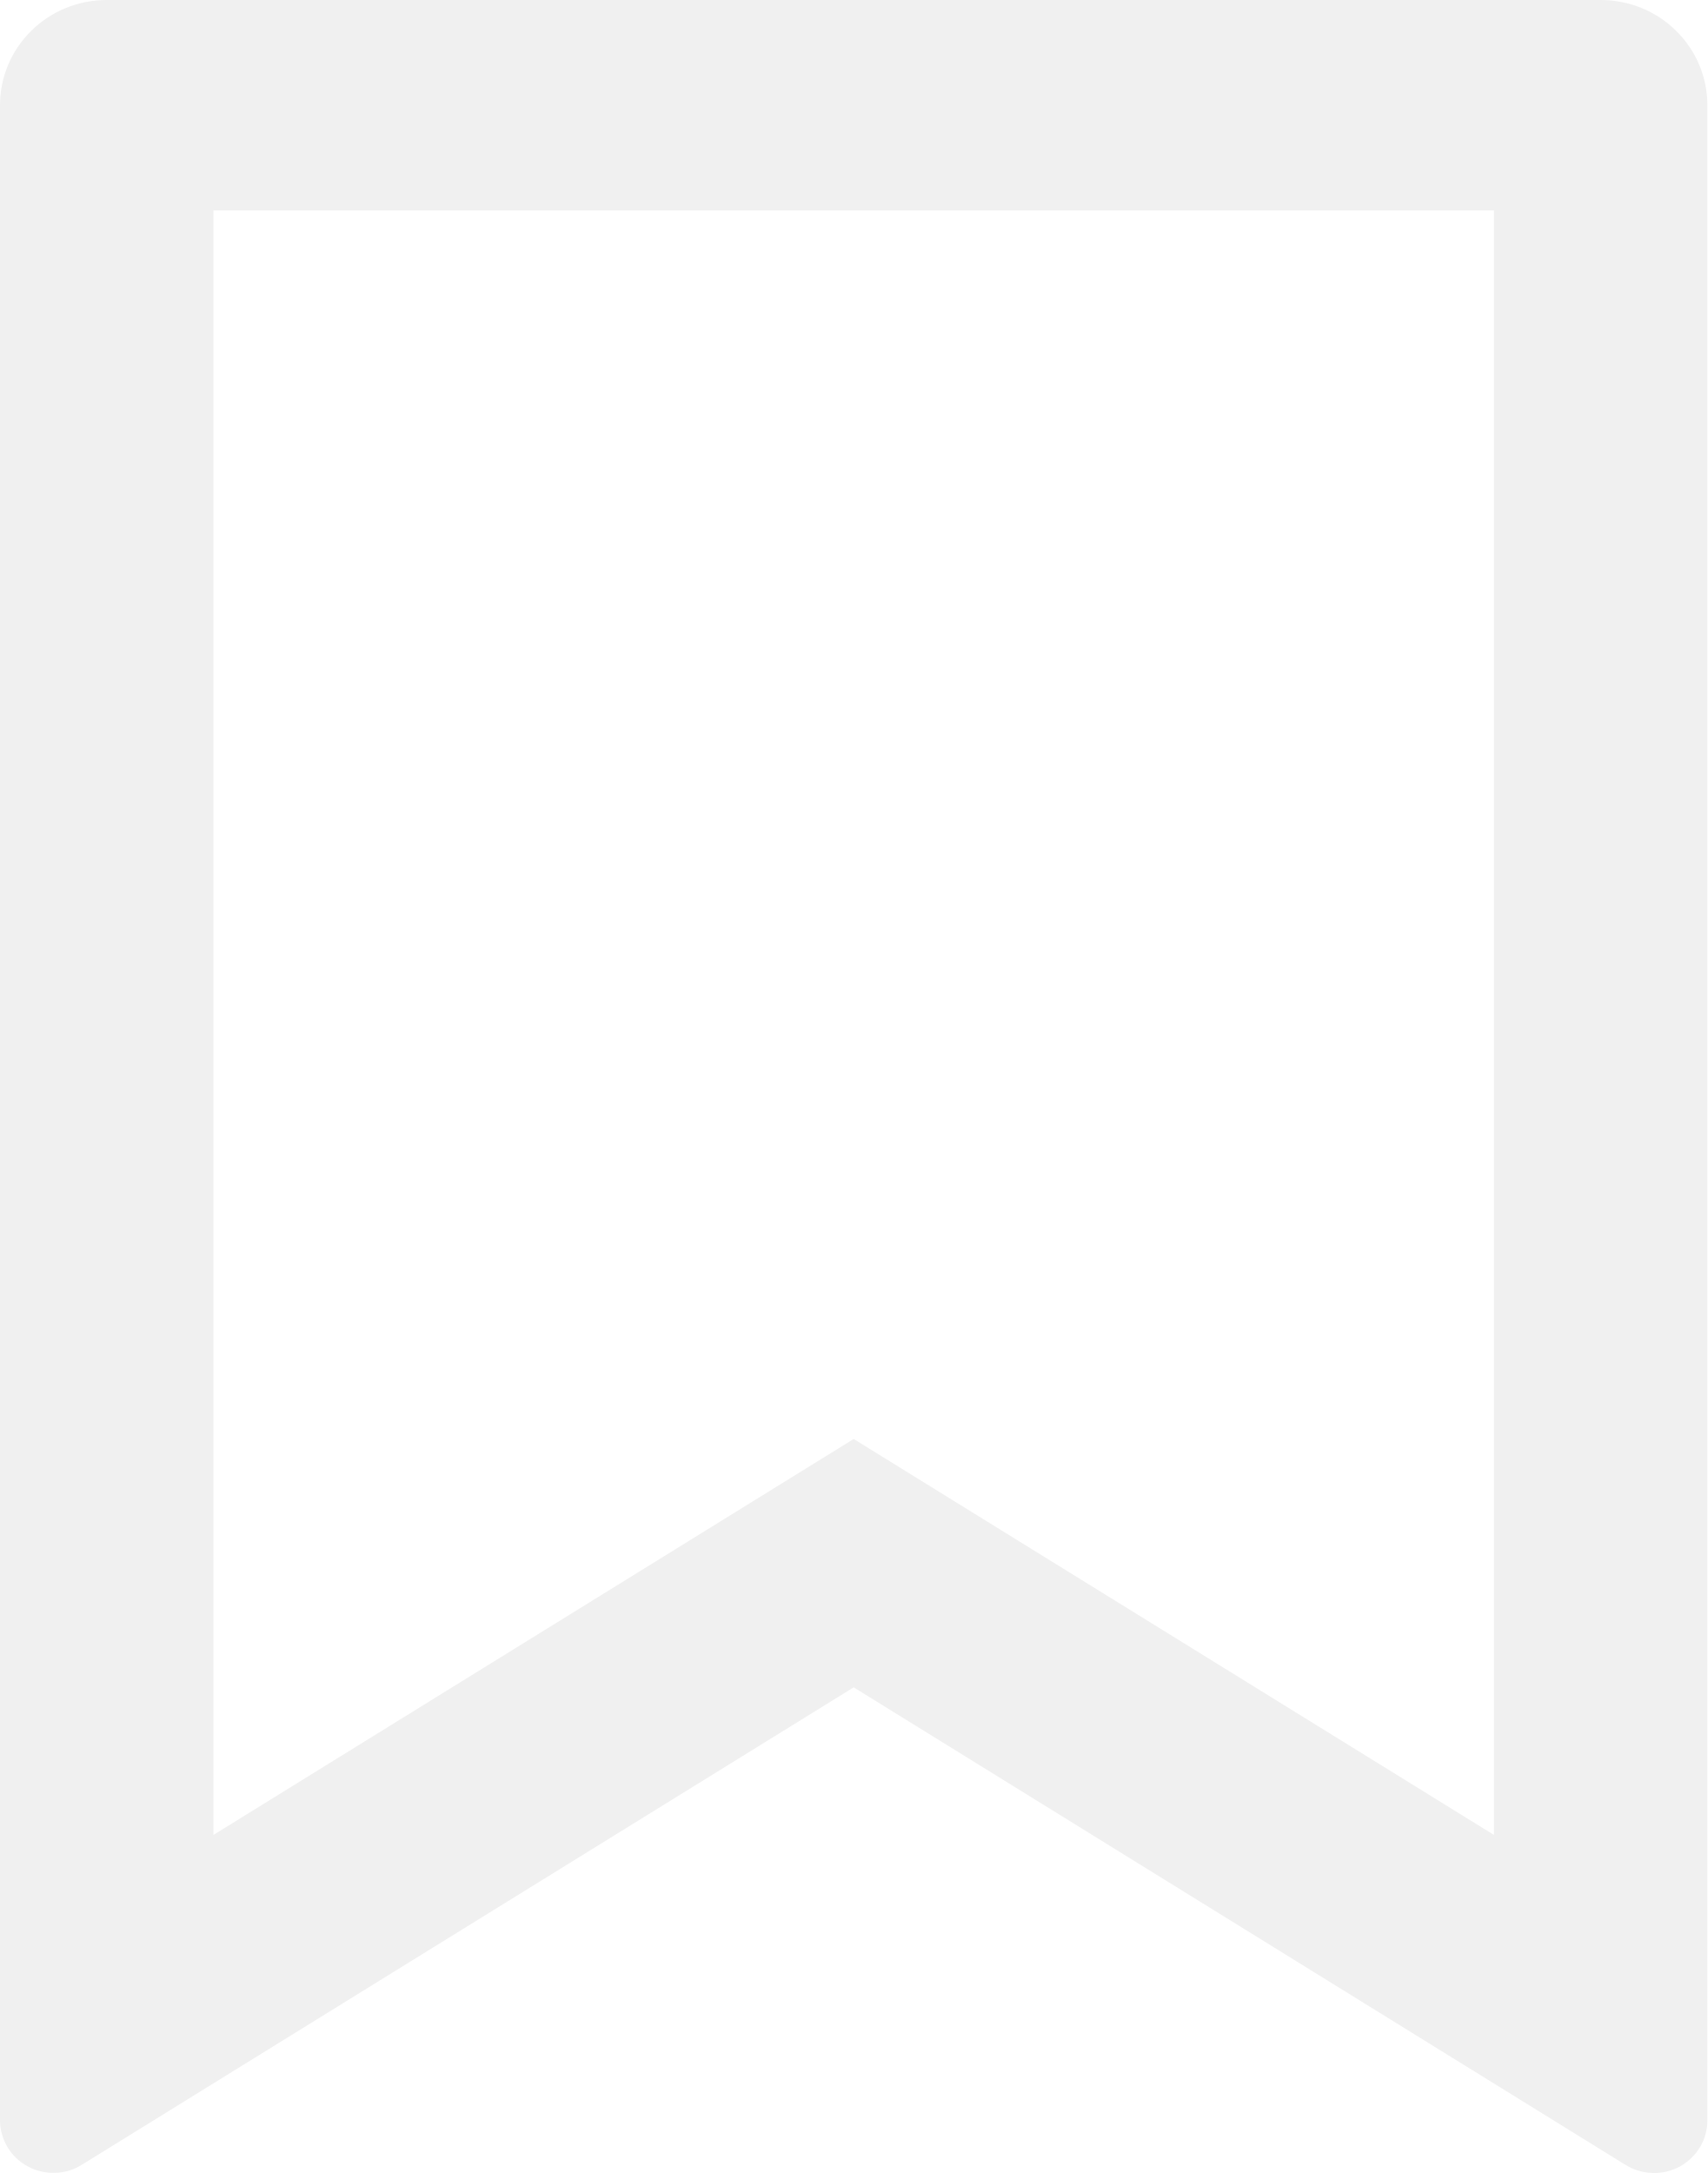
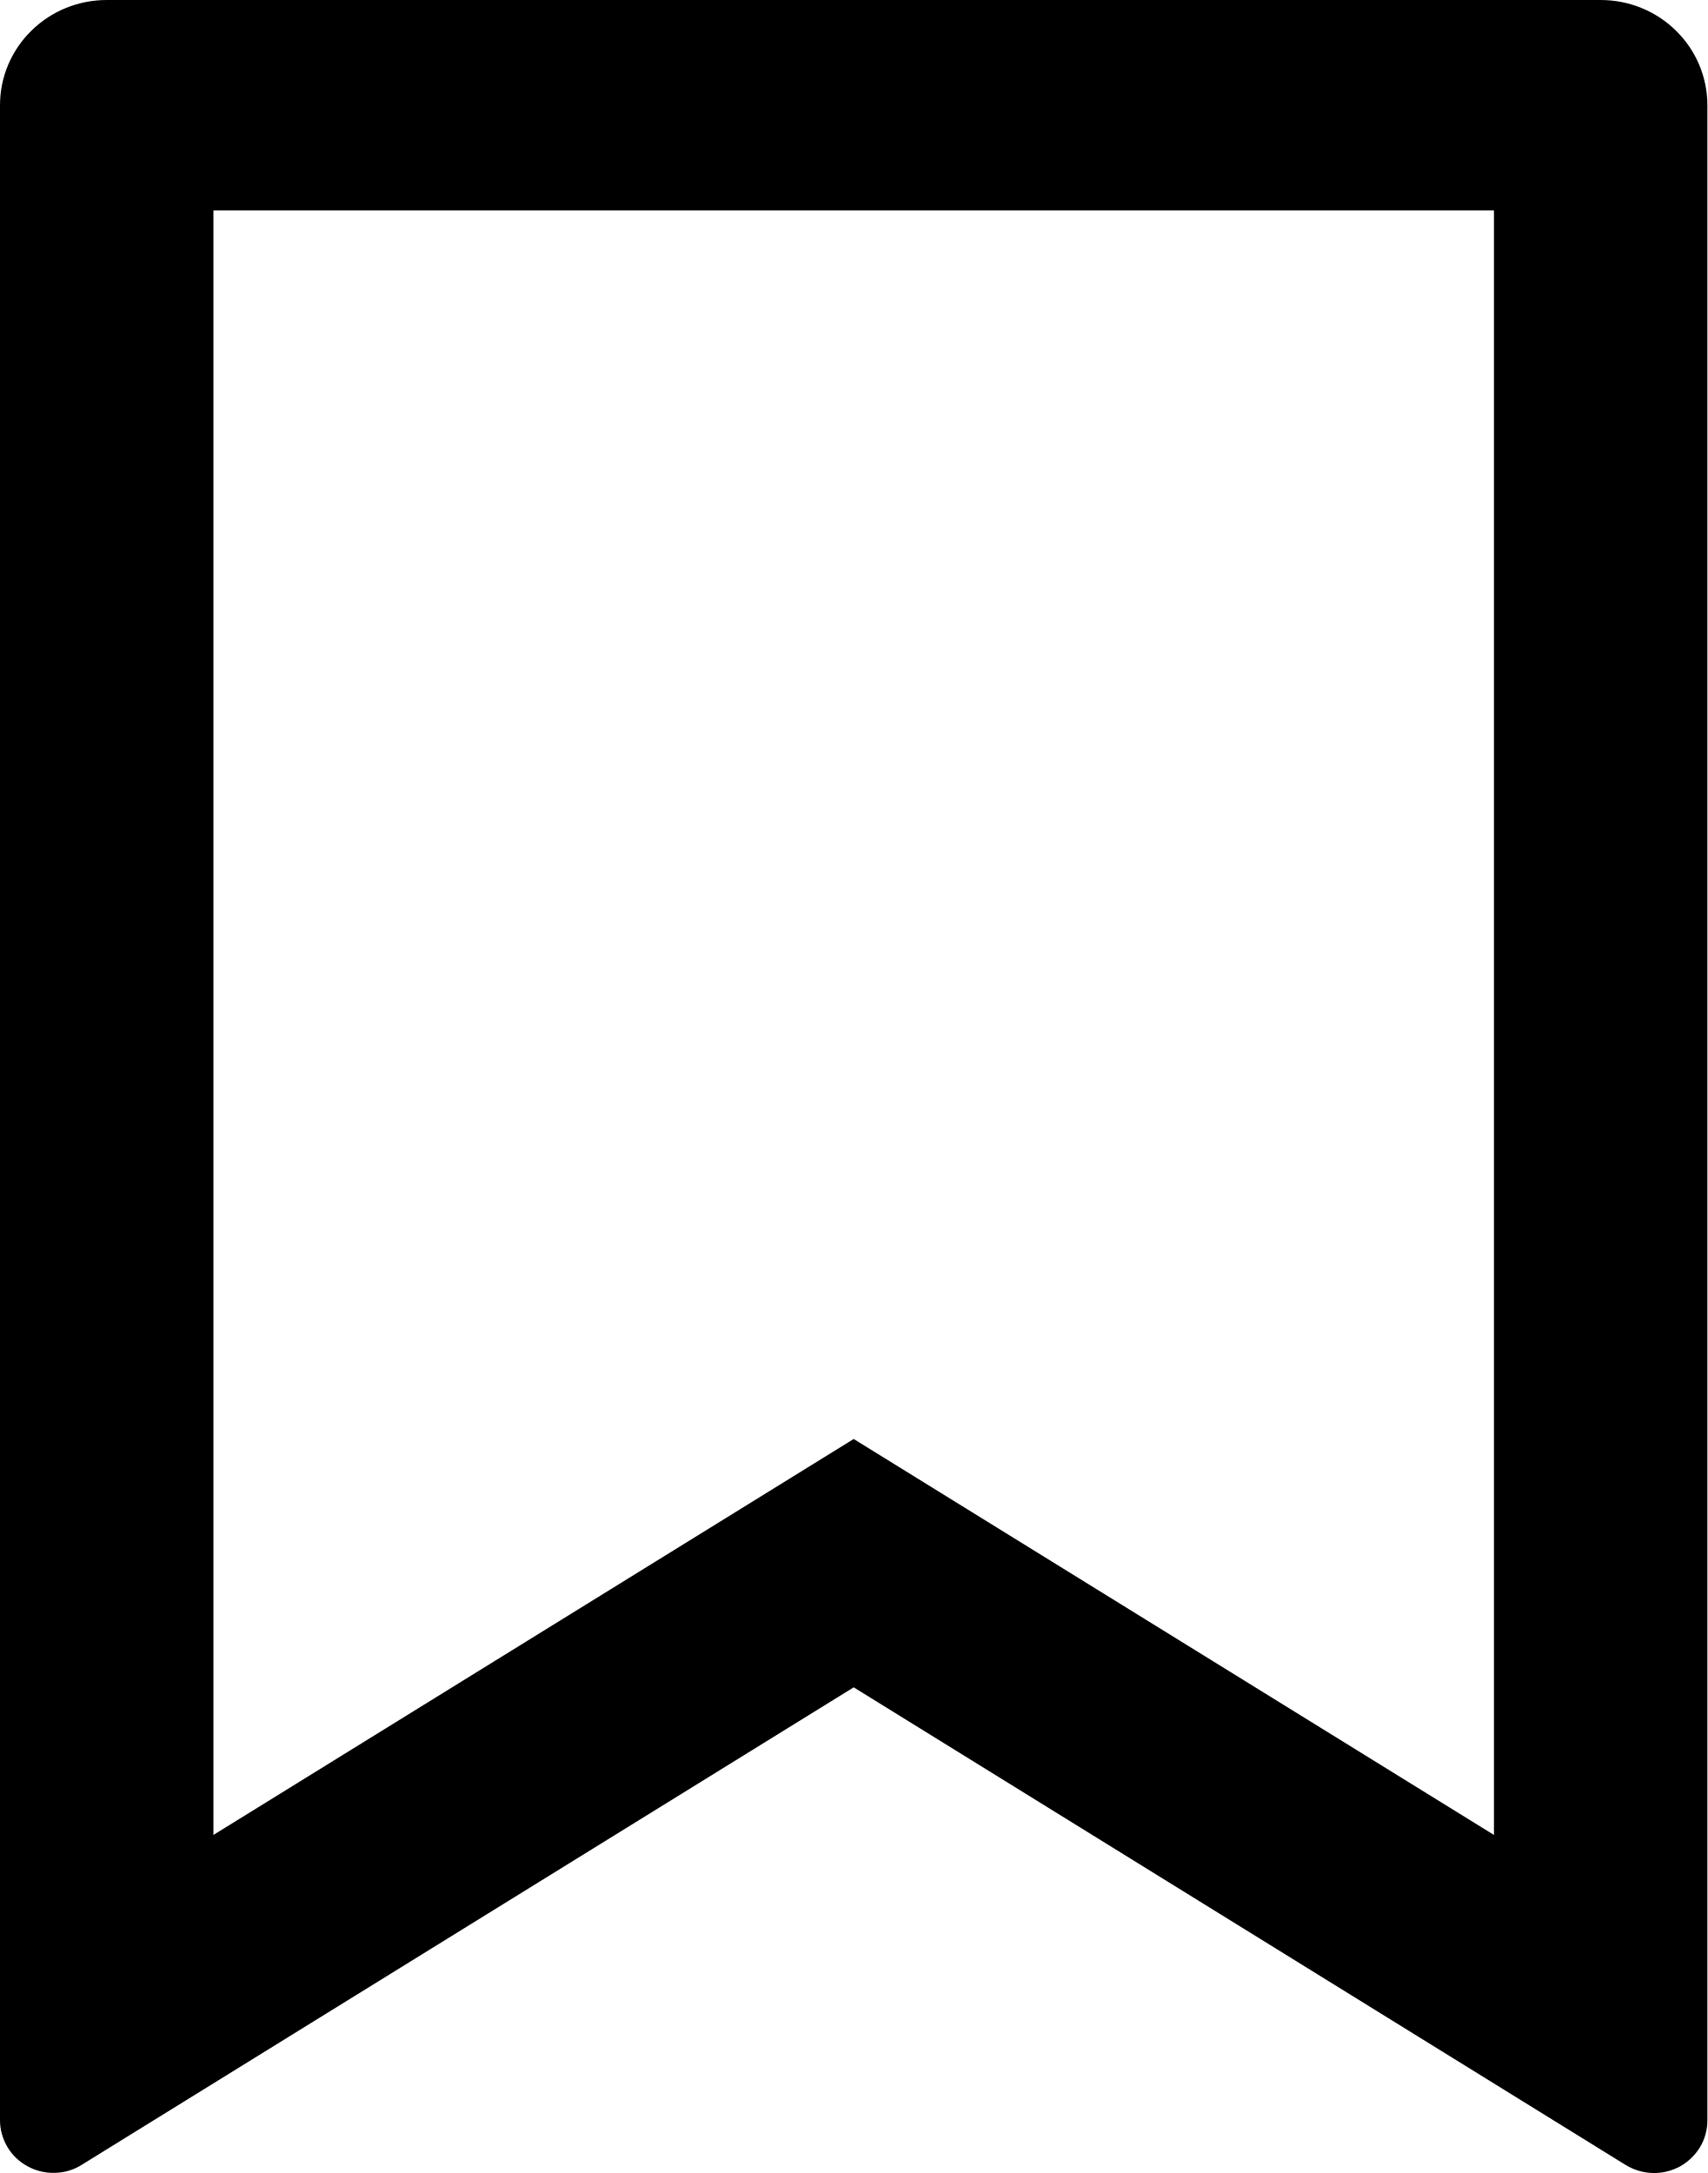
<svg xmlns="http://www.w3.org/2000/svg" width="11" height="14" viewBox="0 0 11 14" fill="none">
-   <path d="M0.688 0H10.312C10.495 0 10.67 0.071 10.799 0.199C10.928 0.326 11 0.498 11 0.678V13.661C11 13.721 10.984 13.781 10.953 13.833C10.921 13.885 10.877 13.928 10.823 13.958C10.769 13.987 10.708 14.002 10.647 14C10.585 13.998 10.525 13.98 10.473 13.948L5.5 10.871L0.527 13.947C0.475 13.98 0.415 13.998 0.353 13.999C0.292 14.001 0.231 13.986 0.178 13.957C0.124 13.928 0.079 13.885 0.048 13.833C0.017 13.78 4.56987e-05 13.721 0 13.661V0.678C0 0.498 0.072 0.326 0.201 0.199C0.33 0.071 0.505 0 0.688 0ZM9.625 1.356H1.375V11.822L5.5 9.271L9.625 11.822V1.356Z" fill="#F0F0F0" />
+   <path d="M0.688 0H10.312C10.495 0 10.67 0.071 10.799 0.199C10.928 0.326 11 0.498 11 0.678V13.661C11 13.721 10.984 13.781 10.953 13.833C10.921 13.885 10.877 13.928 10.823 13.958C10.769 13.987 10.708 14.002 10.647 14C10.585 13.998 10.525 13.98 10.473 13.948L5.5 10.871L0.527 13.947C0.475 13.98 0.415 13.998 0.353 13.999C0.292 14.001 0.231 13.986 0.178 13.957C0.124 13.928 0.079 13.885 0.048 13.833C0.017 13.78 4.56987e-05 13.721 0 13.661V0.678C0 0.498 0.072 0.326 0.201 0.199C0.33 0.071 0.505 0 0.688 0ZM9.625 1.356H1.375V11.822L5.5 9.271L9.625 11.822V1.356Z" fill="#000000" />
</svg>
